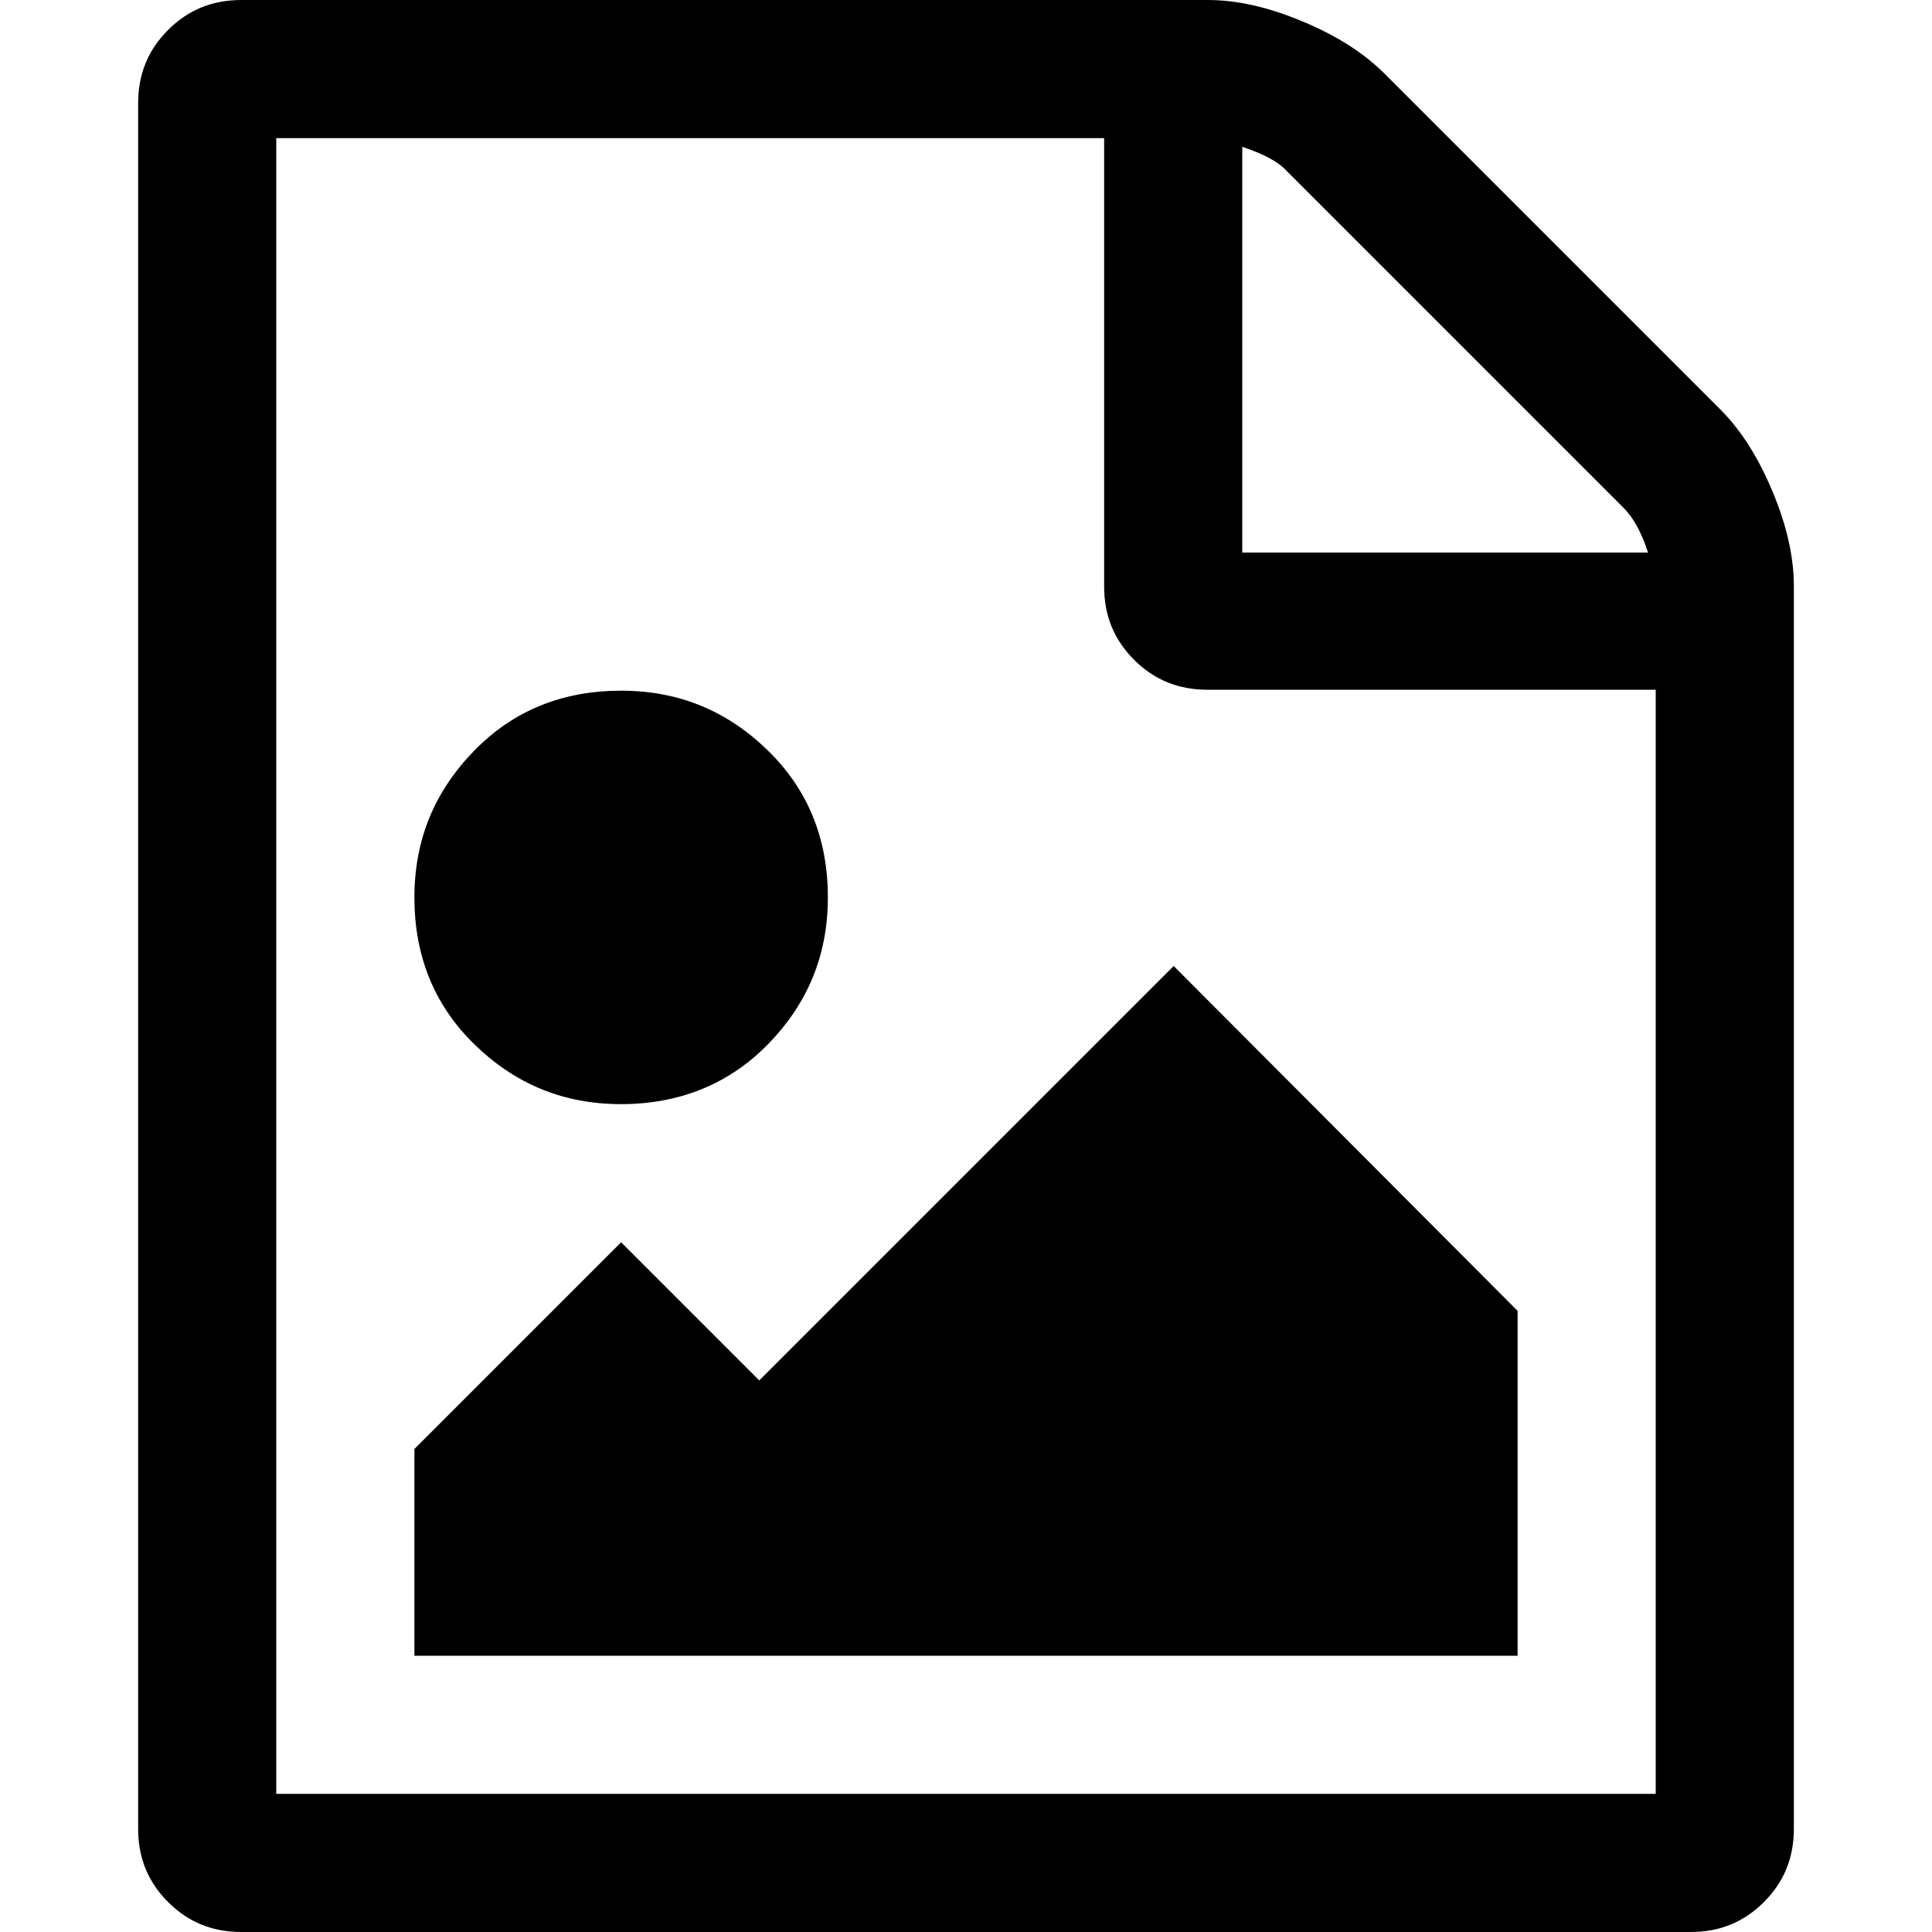
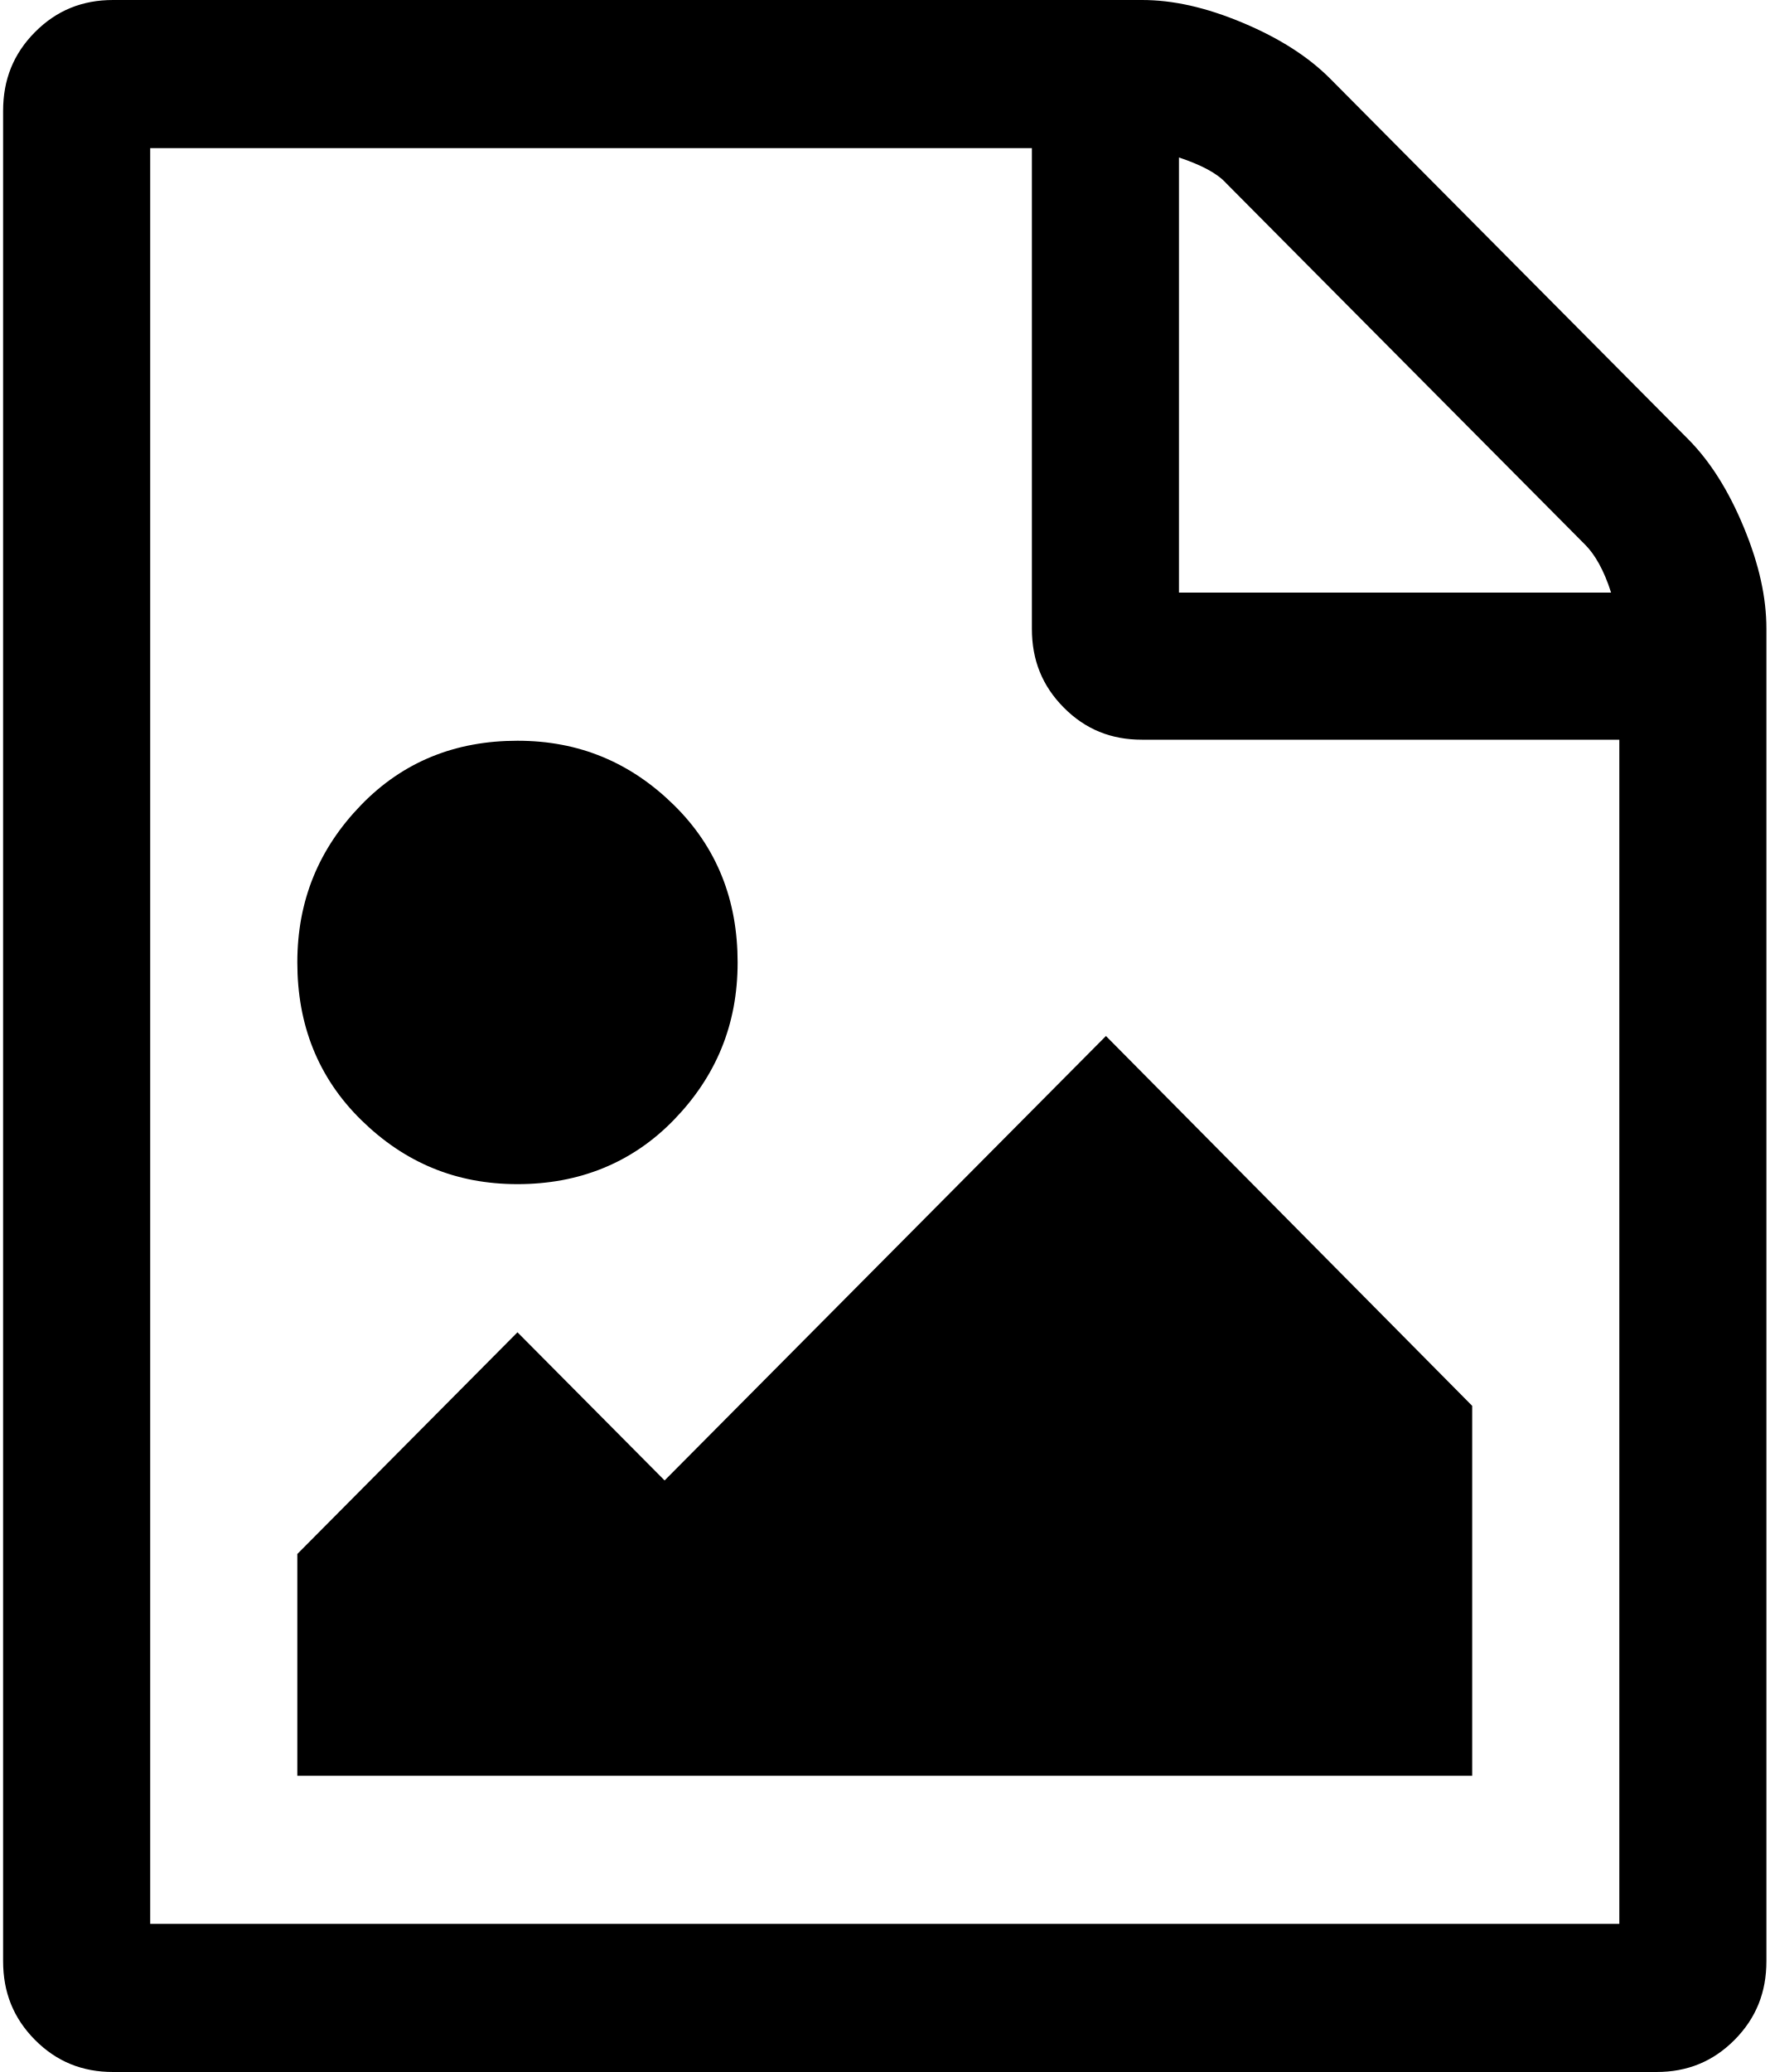
- <svg xmlns="http://www.w3.org/2000/svg" version="1.1" id="Layer_1" x="0px" y="0px" viewBox="0 0 200 200" enable-background="new 0 0 200 200" xml:space="preserve">
-   <path d="M178.1,42.4c2.1,2.1,3.9,4.9,5.4,8.5c1.5,3.6,2.2,6.8,2.2,9.8v128.6c0,3-1,5.5-3.1,7.6S178,200,175,200H25  c-3,0-5.5-1-7.6-3.1s-3.1-4.6-3.1-7.6V10.7c0-3,1-5.5,3.1-7.6S22,0,25,0h100c3,0,6.2,0.7,9.8,2.2s6.4,3.3,8.5,5.4L178.1,42.4z   M128.6,15.2v42h42c-0.7-2.2-1.6-3.7-2.5-4.6l-34.9-34.9C132.3,16.7,130.7,15.9,128.6,15.2z M171.4,185.7V71.4H125  c-3,0-5.5-1-7.6-3.1s-3.1-4.6-3.1-7.6V14.3H28.6v171.4H171.4z M157.1,135.7v35.7H42.9V150l21.4-21.4l14.3,14.3l42.9-42.9  L157.1,135.7z M64.3,114.3c-6,0-11-2.1-15.2-6.2s-6.2-9.2-6.2-15.2c0-6,2.1-11,6.2-15.2s9.2-6.2,15.2-6.2s11,2.1,15.2,6.2  s6.2,9.2,6.2,15.2c0,6-2.1,11-6.2,15.2S70.2,114.3,64.3,114.3z" />
+ <svg xmlns="http://www.w3.org/2000/svg" width="41px" height="48px" viewBox="0 0 41 48" version="1.1">
+   <defs />
+   <g id="Page-1" stroke="none" stroke-width="1" fill="none" fill-rule="evenodd">
+     <g id="file-image-o" fill="#000000" fill-rule="nonzero">
+       <path d="M39.117,10.176 C39.617,10.68 40.047,11.352 40.404,12.216 C40.762,13.08 40.928,13.848 40.928,14.568 L40.928,45.432 C40.928,46.152 40.69,46.752 40.19,47.256 C39.689,47.76 39.093,48 38.378,48 L2.622,48 C1.907,48 1.311,47.76 0.81,47.256 C0.31,46.752 0.072,46.152 0.072,45.432 L0.072,2.568 C0.072,1.848 0.31,1.248 0.81,0.744 C1.311,0.24 1.907,0 2.622,0 L26.459,0 C27.174,0 27.937,0.168 28.795,0.528 C29.653,0.888 30.321,1.32 30.822,1.824 L39.117,10.176 Z M27.317,3.648 L27.317,13.728 L37.329,13.728 C37.162,13.2 36.948,12.84 36.733,12.624 L28.414,4.248 C28.199,4.008 27.818,3.816 27.317,3.648 Z M37.52,44.568 L37.52,17.136 L26.459,17.136 C25.744,17.136 25.148,16.896 24.648,16.392 C24.147,15.888 23.909,15.288 23.909,14.568 L23.909,3.432 L3.48,3.432 L3.48,44.568 L37.52,44.568 Z M34.111,32.568 L34.111,41.136 L6.889,41.136 L6.889,36 L11.99,30.864 L15.399,34.296 L25.625,24 L34.111,32.568 Z M11.99,27.432 C10.56,27.432 9.368,26.928 8.367,25.944 C7.366,24.96 6.889,23.736 6.889,22.296 C6.889,20.856 7.39,19.656 8.367,18.648 C9.344,17.64 10.56,17.16 11.99,17.16 C13.42,17.16 14.612,17.664 15.613,18.648 C16.615,19.632 17.091,20.856 17.091,22.296 C17.091,23.736 16.591,24.936 15.613,25.944 C14.636,26.952 13.397,27.432 11.99,27.432 Z" id="Shape" />
+     </g>
+   </g>
</svg>
